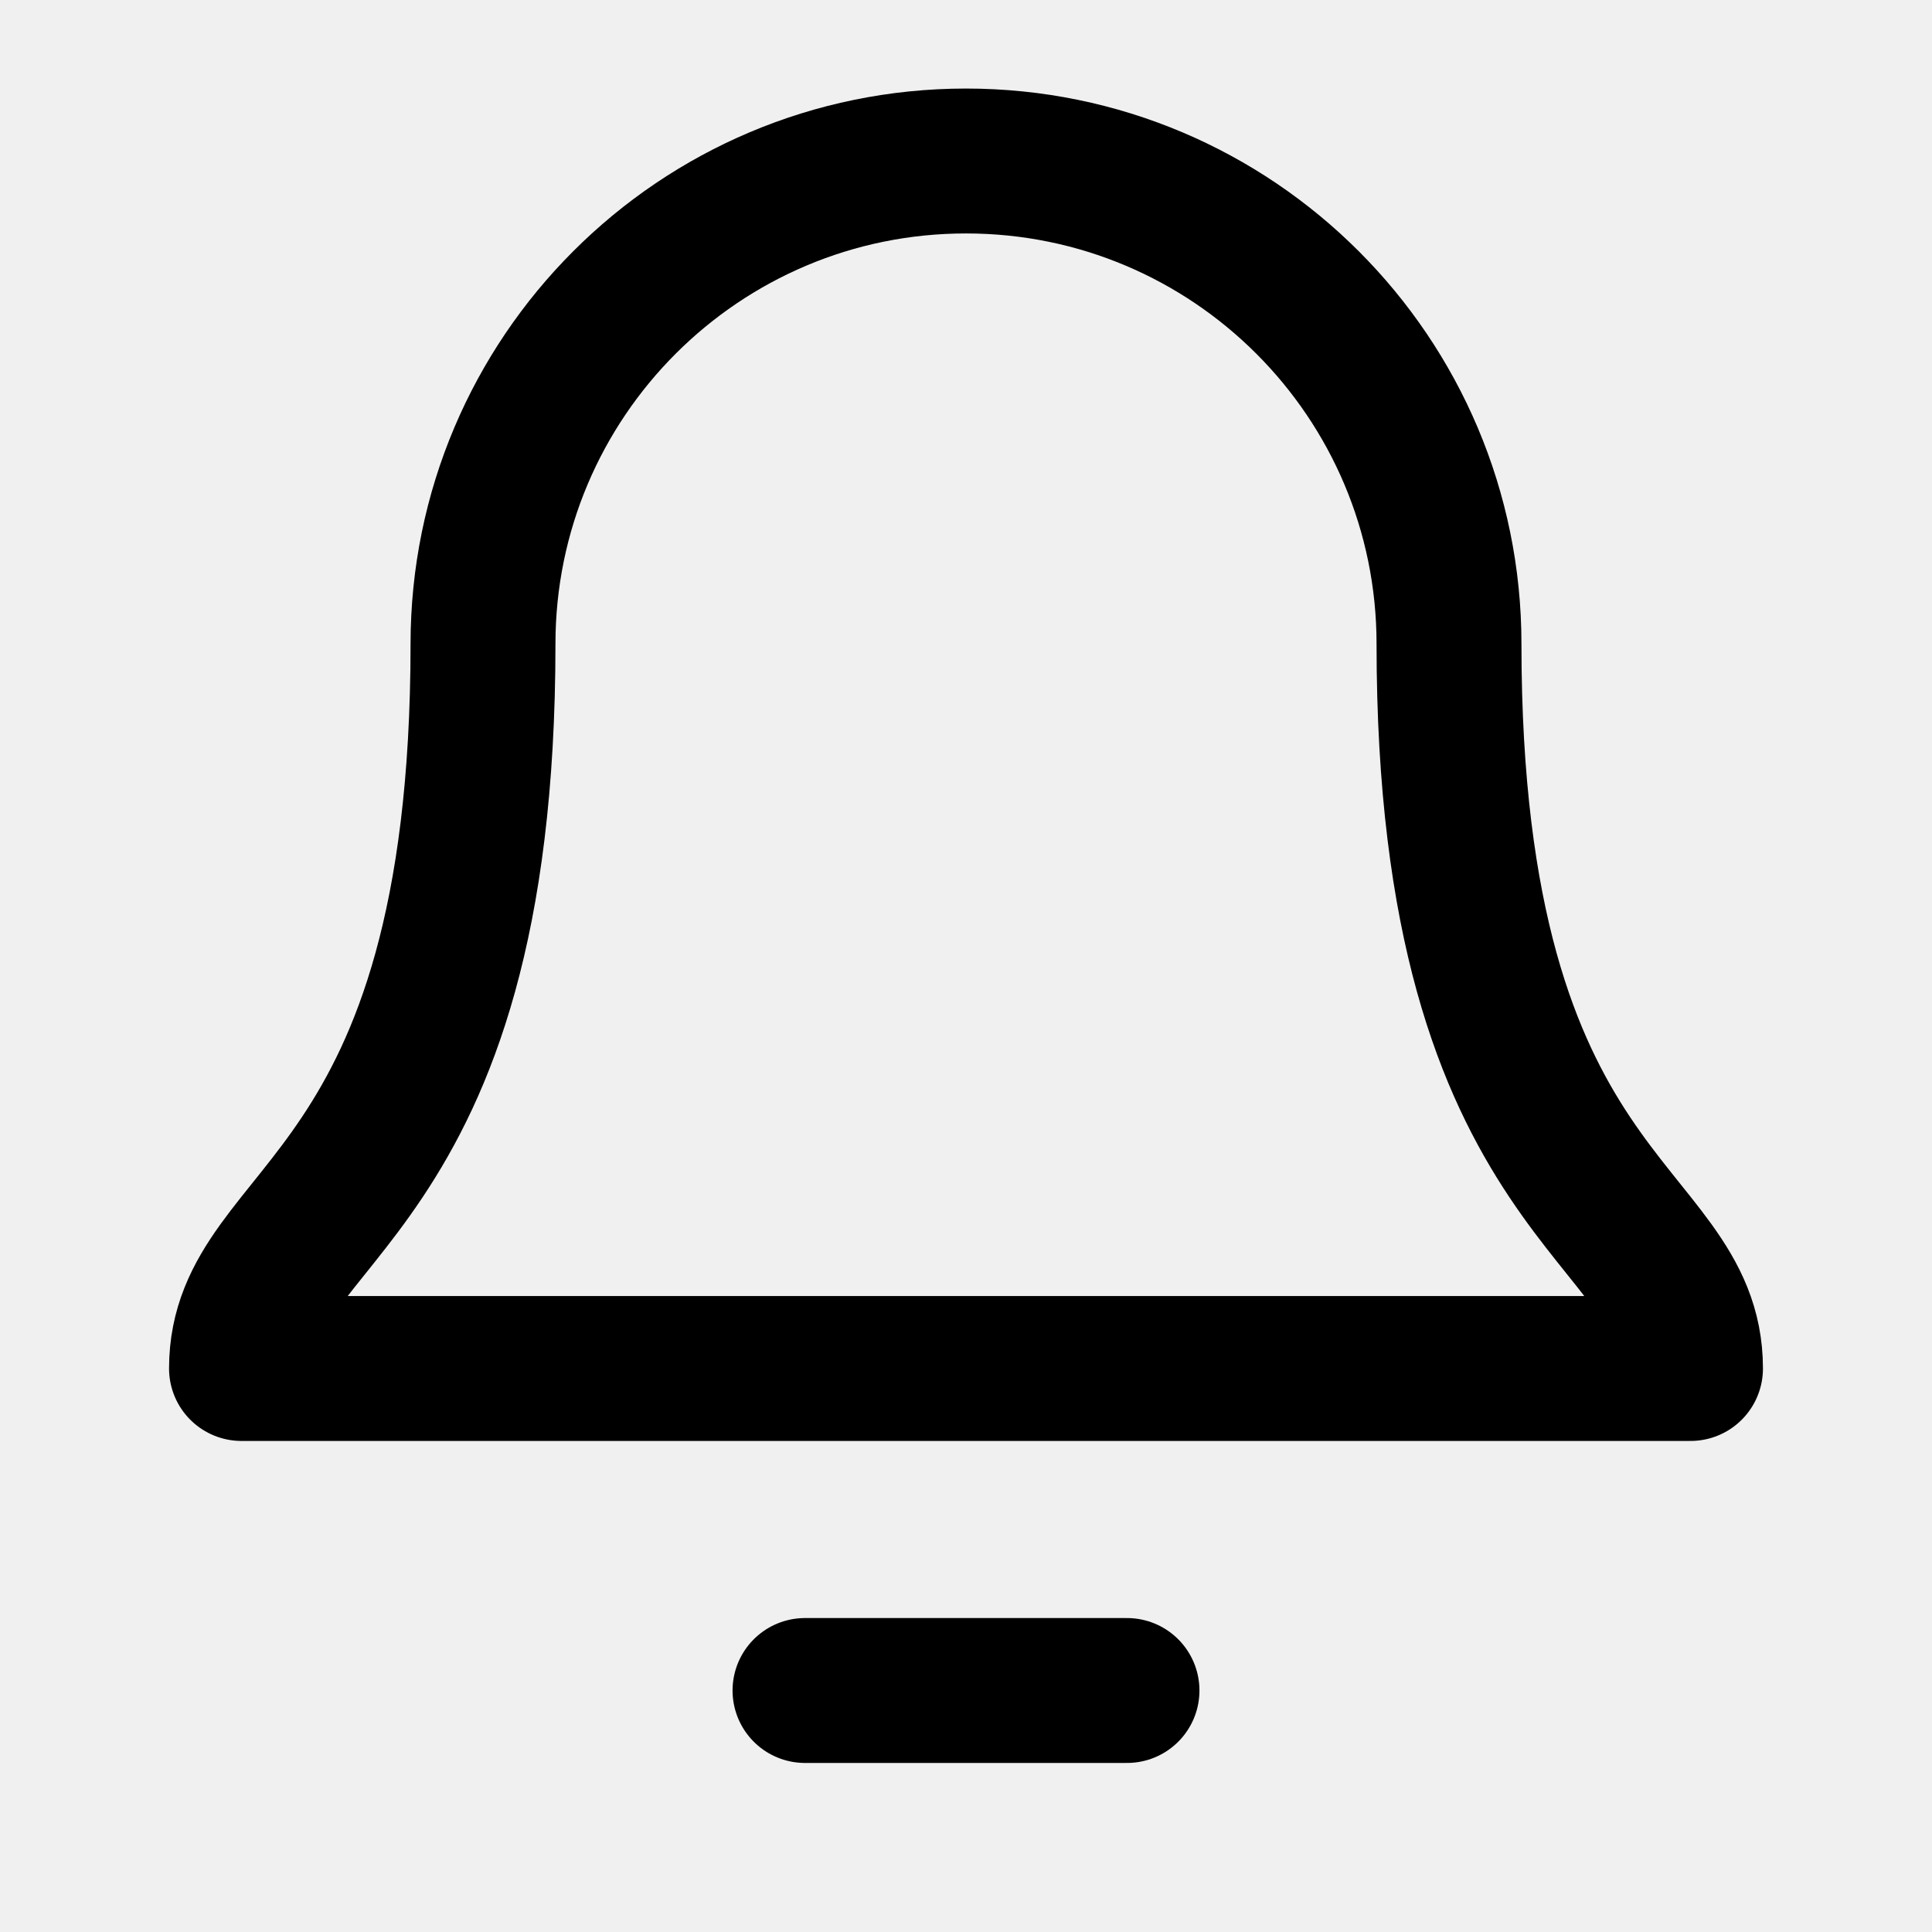
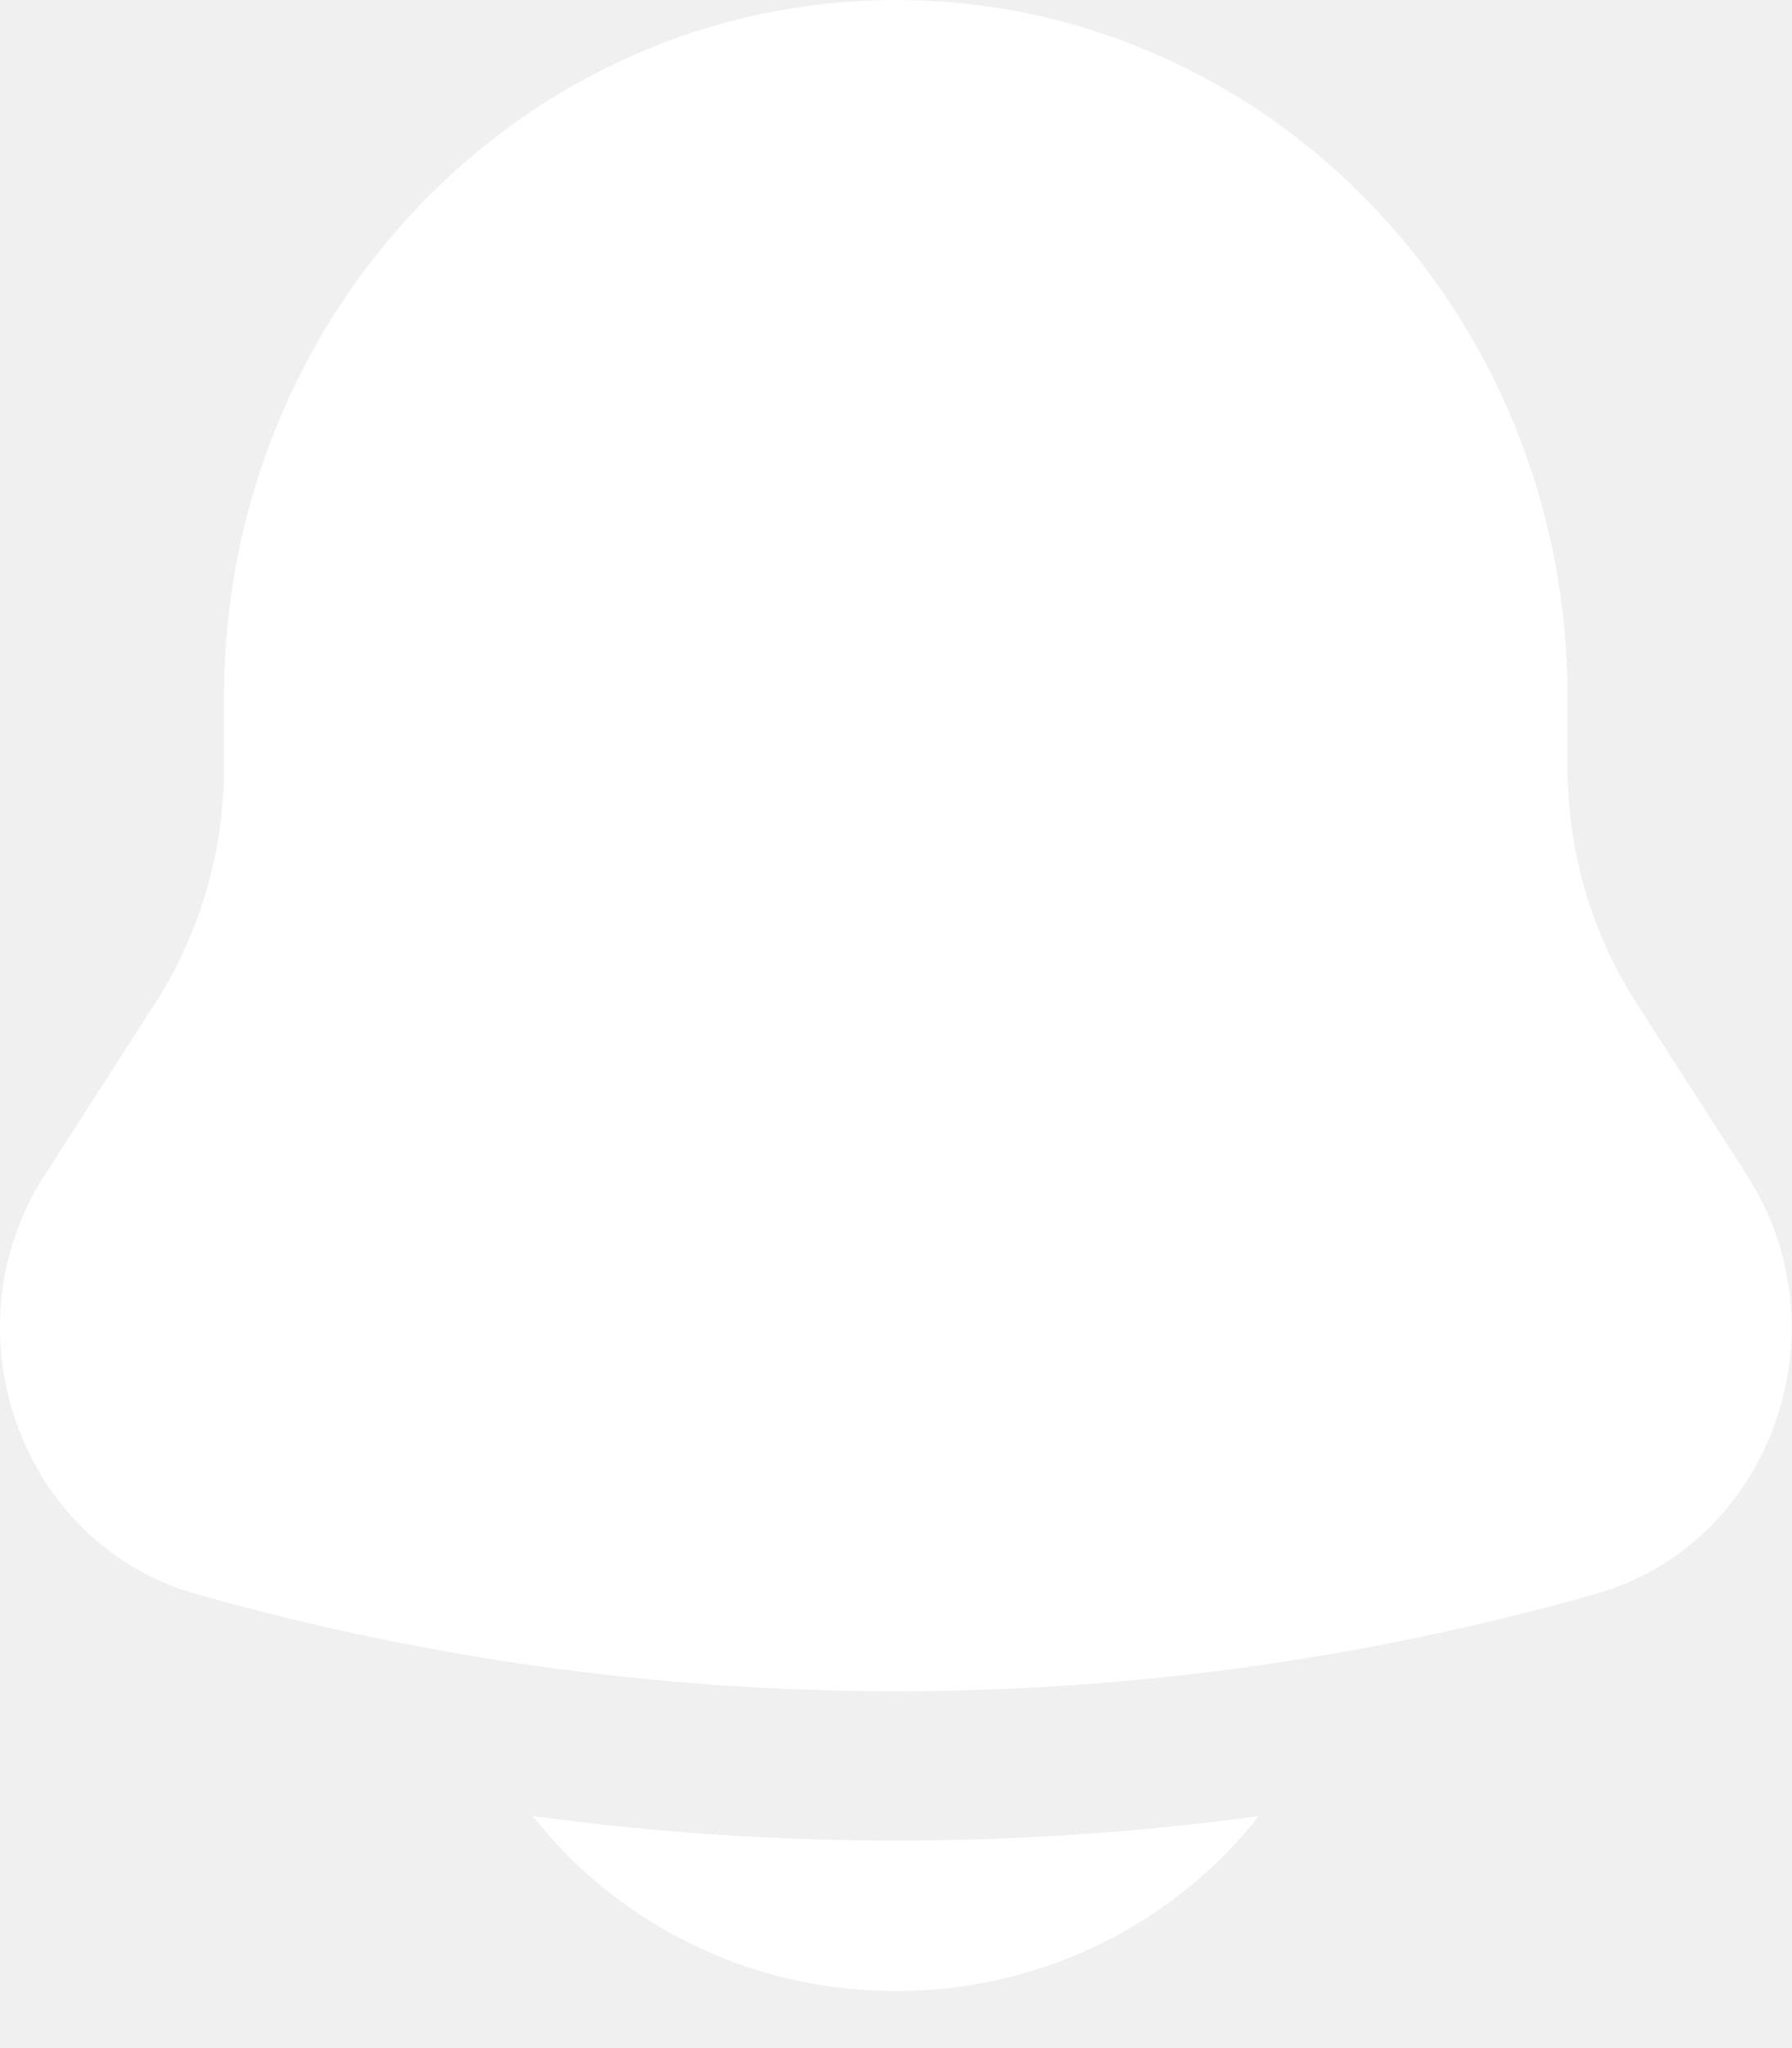
- <svg xmlns="http://www.w3.org/2000/svg" viewBox="0 0 24 24" fill="none" stroke="currentColor" stroke-width="1.8" stroke-linecap="round" stroke-linejoin="round">
-   <path d="M18 8a6 6 0 0 0-12 0c0 7-3 7-3 9h18c0-2-3-2-3-9" />
-   <path d="M10 21h4" />
+ <svg xmlns="http://www.w3.org/2000/svg" width="21" height="24" viewBox="0 0 21 24" fill="none">
+   <path d="M6.244 21.282C7.225 22.529 8.767 23.333 10.5 23.333C12.233 23.333 13.775 22.529 14.756 21.282C11.931 21.665 9.069 21.665 6.244 21.282Z" fill="white" />
+   <path d="M18.374 8.167V8.988C18.374 9.974 18.655 10.938 19.183 11.758L20.475 13.768C21.655 15.604 20.754 18.1 18.701 18.68C13.332 20.199 7.668 20.199 2.299 18.68C0.246 18.1 -0.655 15.604 0.525 13.768L1.817 11.758C2.345 10.938 2.626 9.974 2.626 8.988V8.167C2.626 3.656 6.151 0 10.5 0C14.849 0 18.374 3.656 18.374 8.167Z" fill="white" />
</svg>
